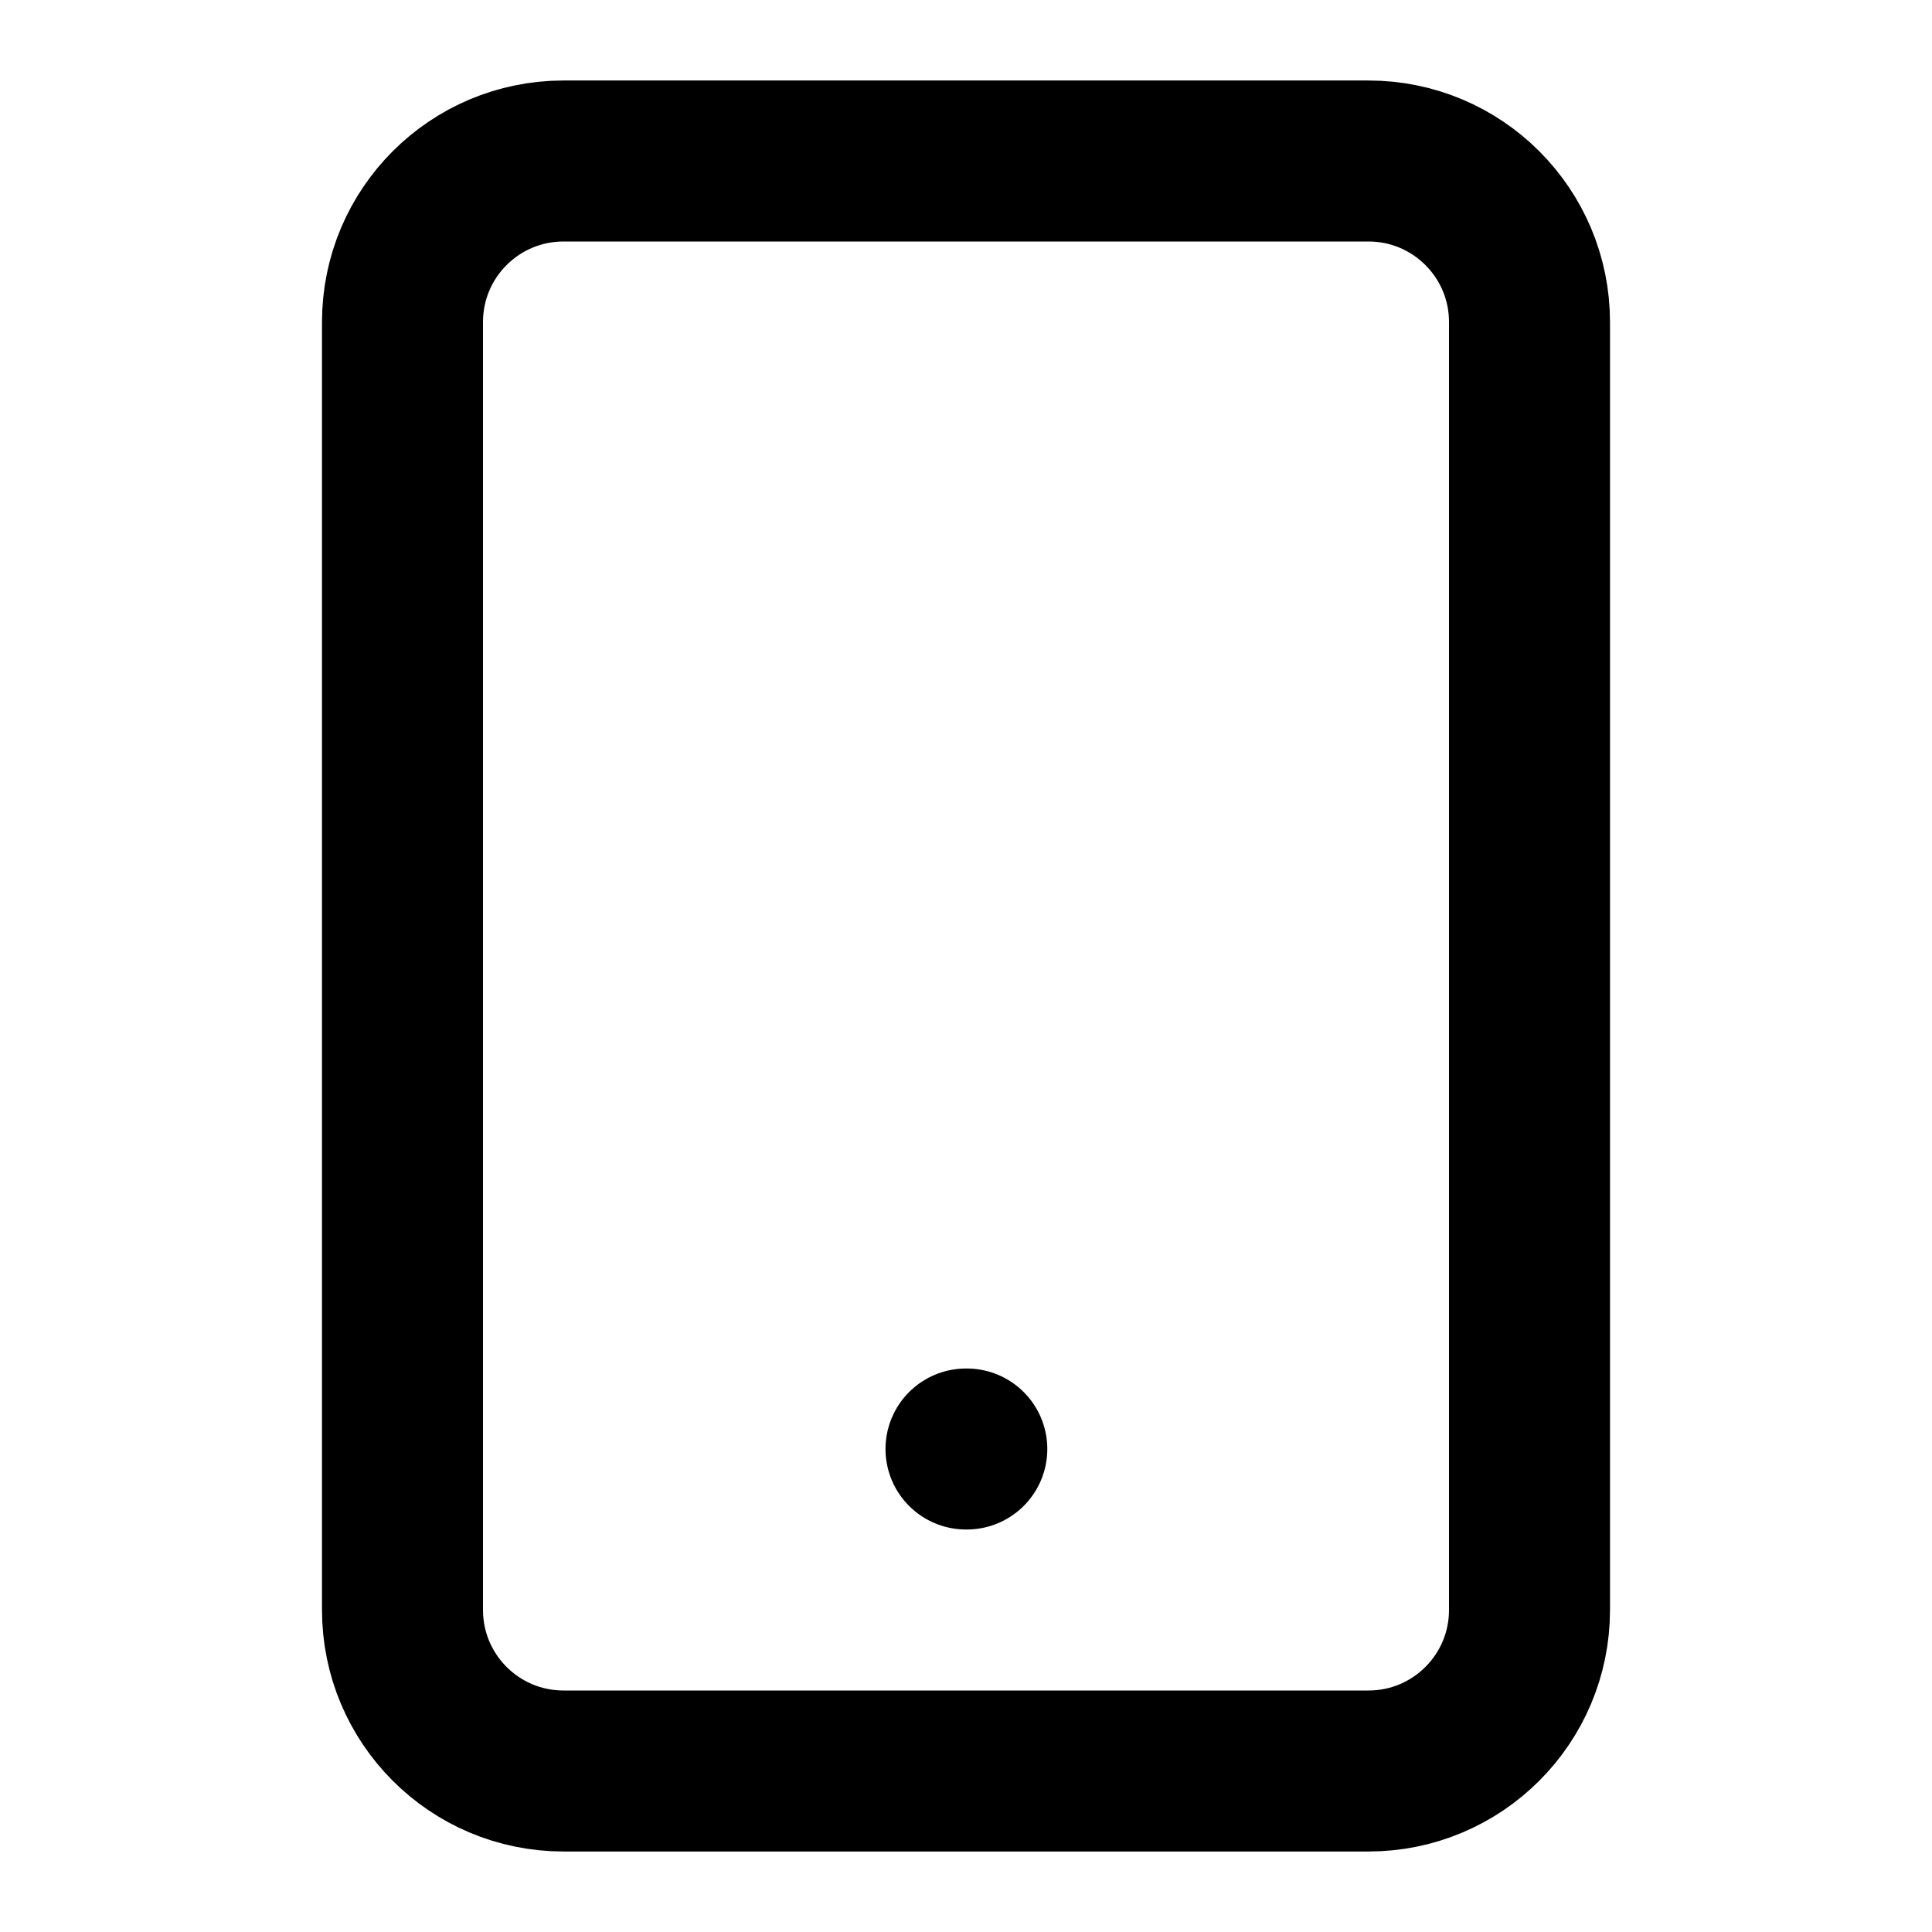
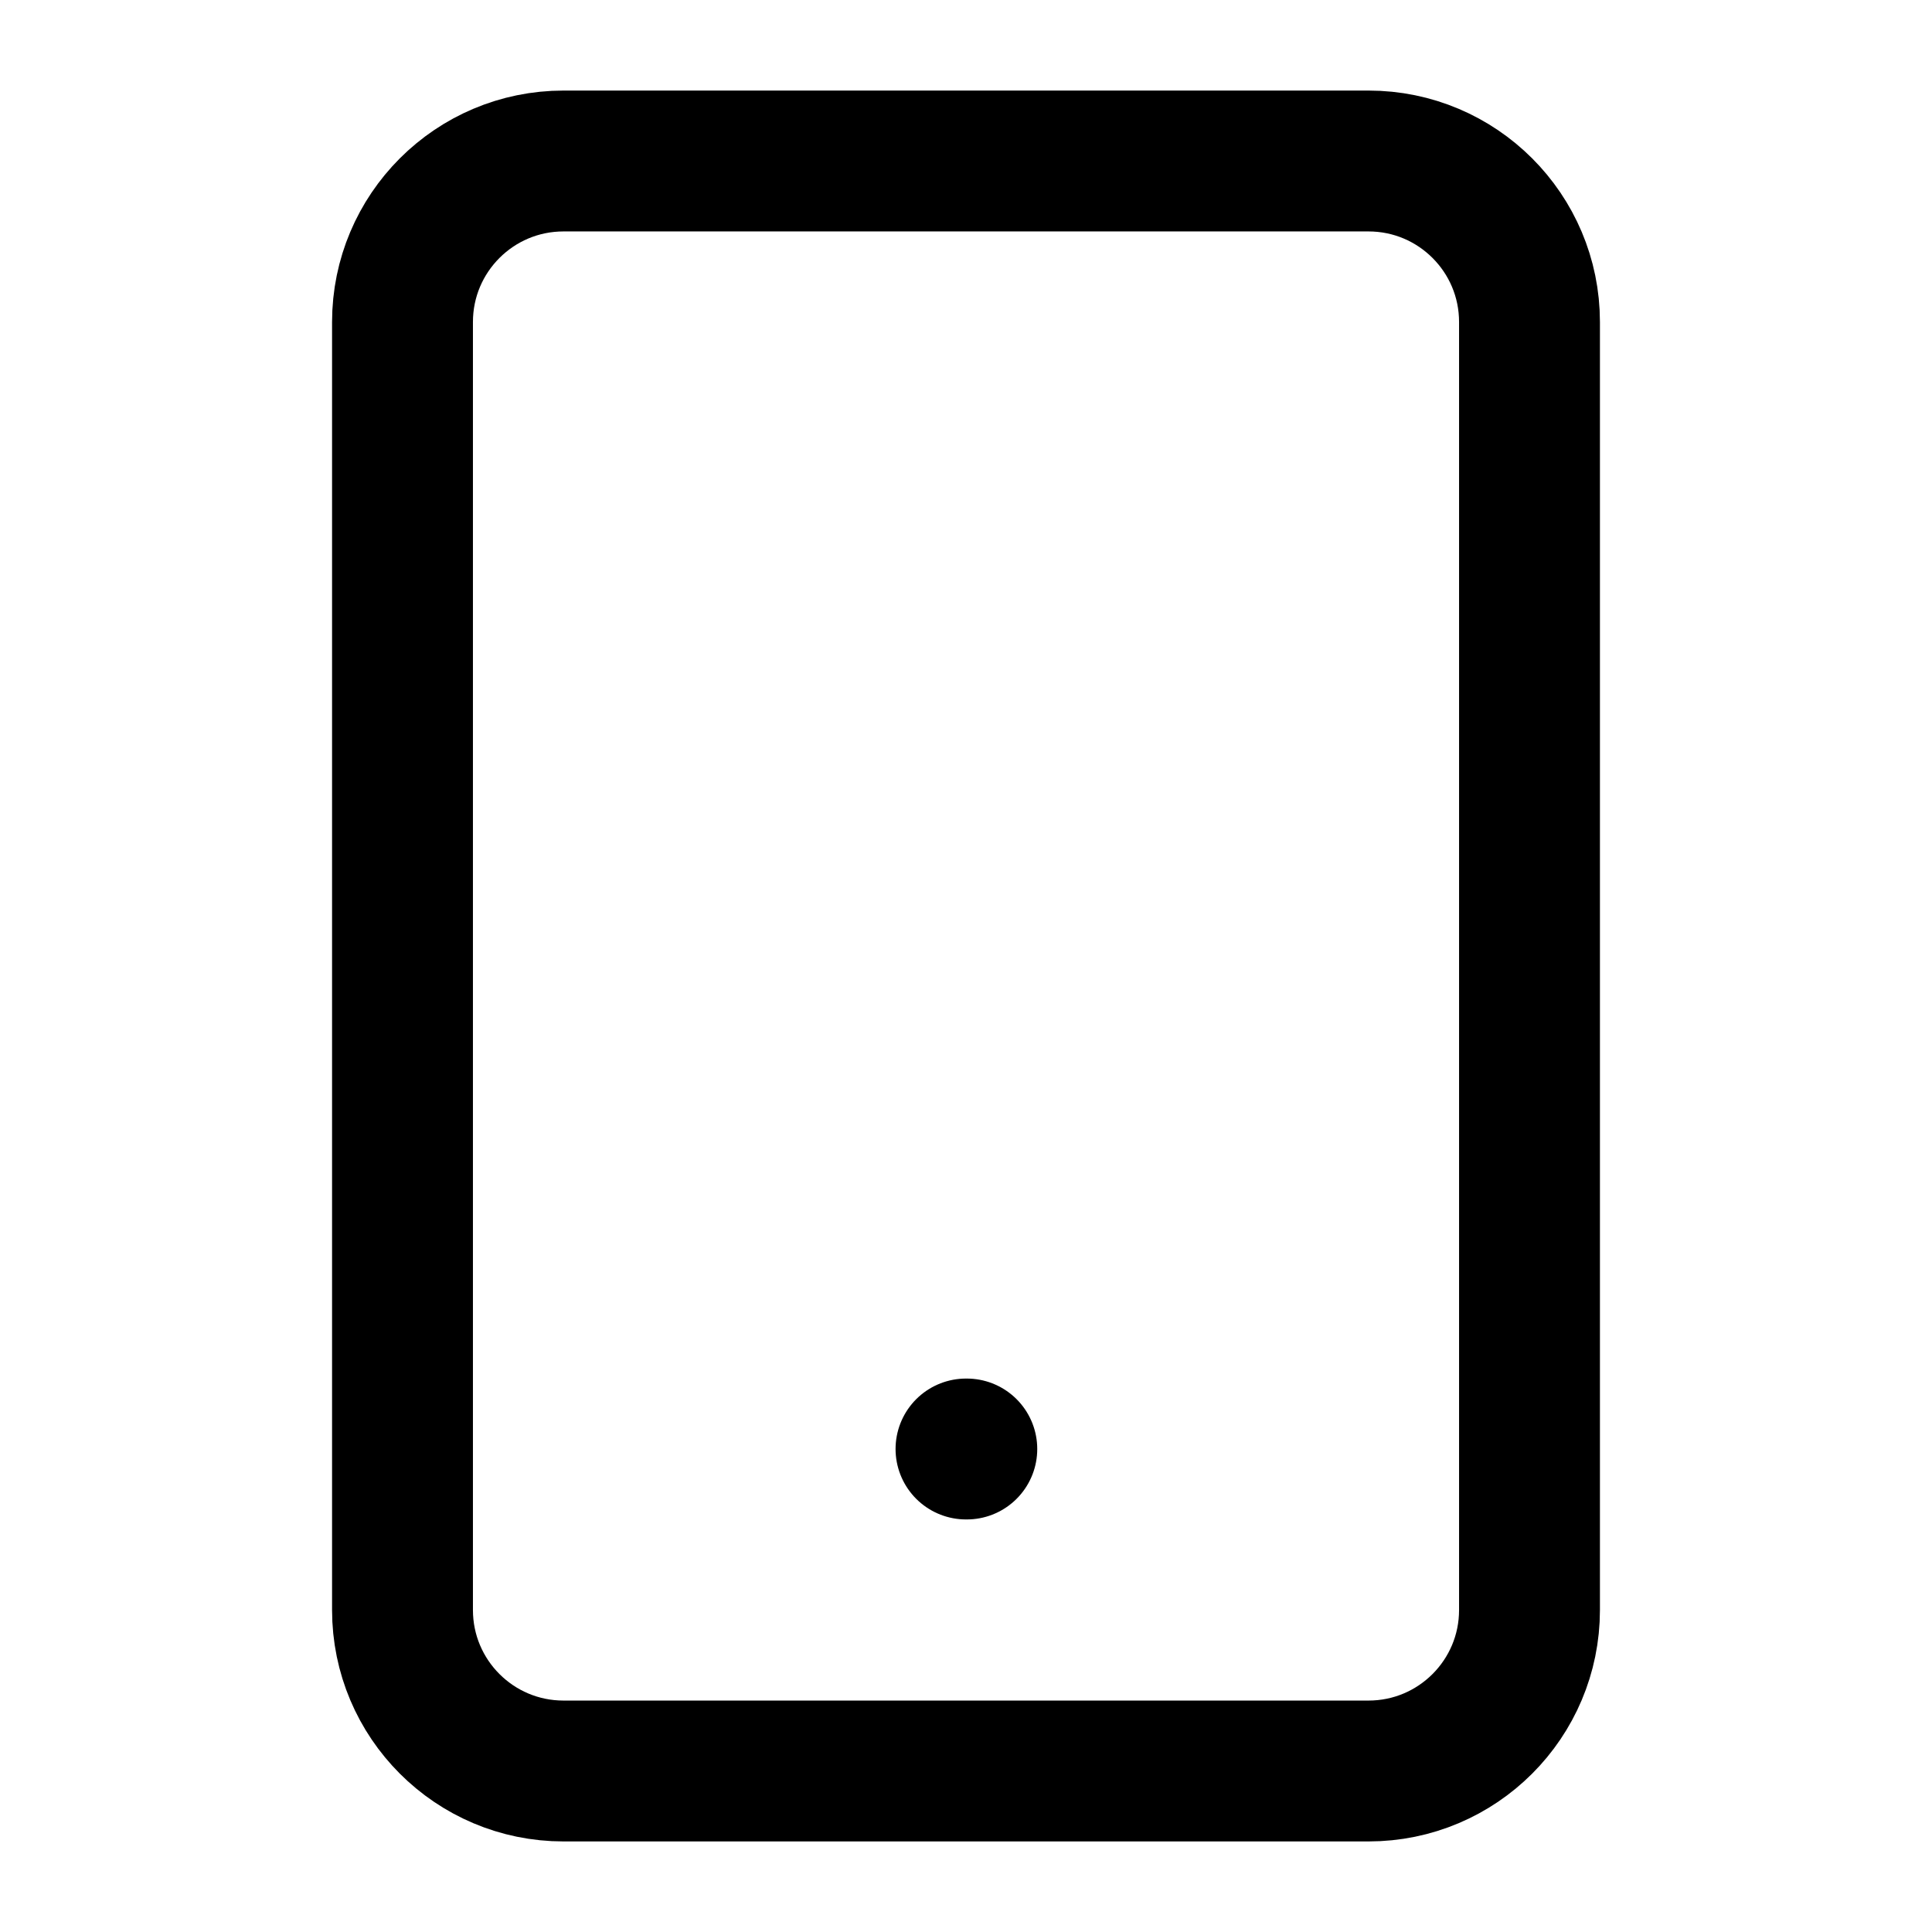
- <svg xmlns="http://www.w3.org/2000/svg" width="24" height="24" viewBox="0 0 24 24" fill="none" stroke="#000" stroke-width="2" stroke-linecap="round" stroke-linejoin="round">
+ <svg xmlns="http://www.w3.org/2000/svg" width="24" height="24" viewBox="0 0 24 24" fill="none" stroke="#000" stroke-width="1.75" stroke-linecap="round" stroke-linejoin="round">
  <rect width="14" height="20" x="5" y="2" rx="2" ry="2" />
  <path d="M12 18h.01" />
</svg>
